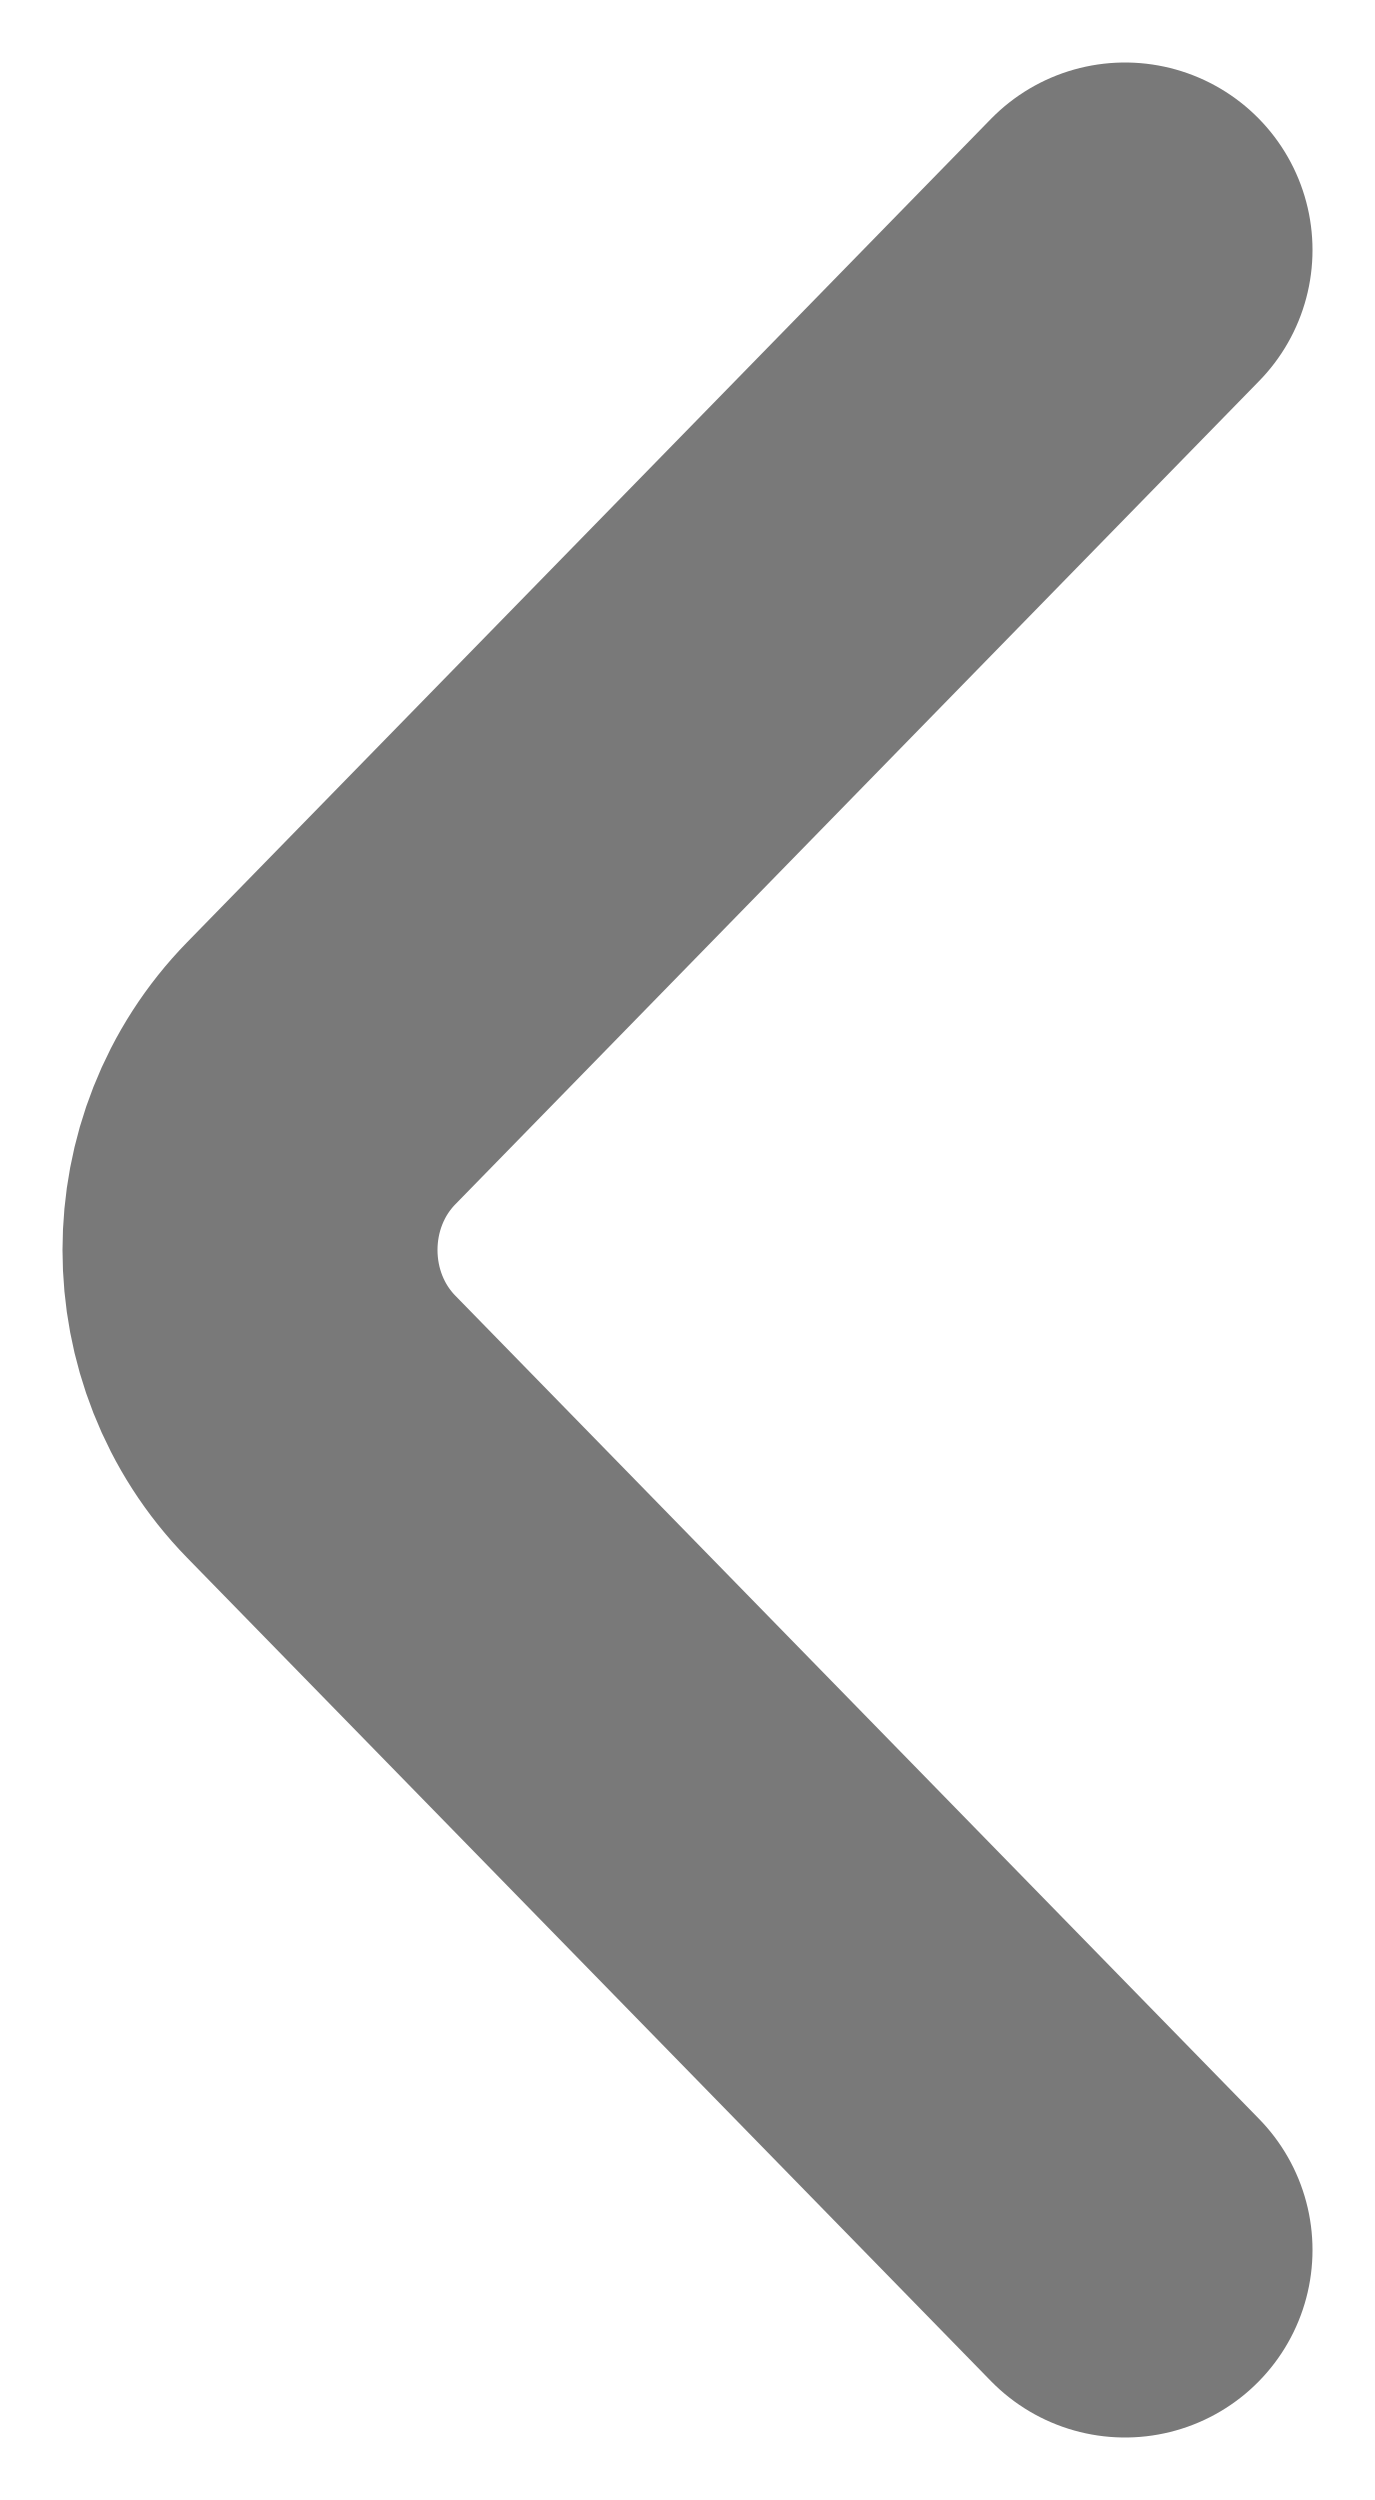
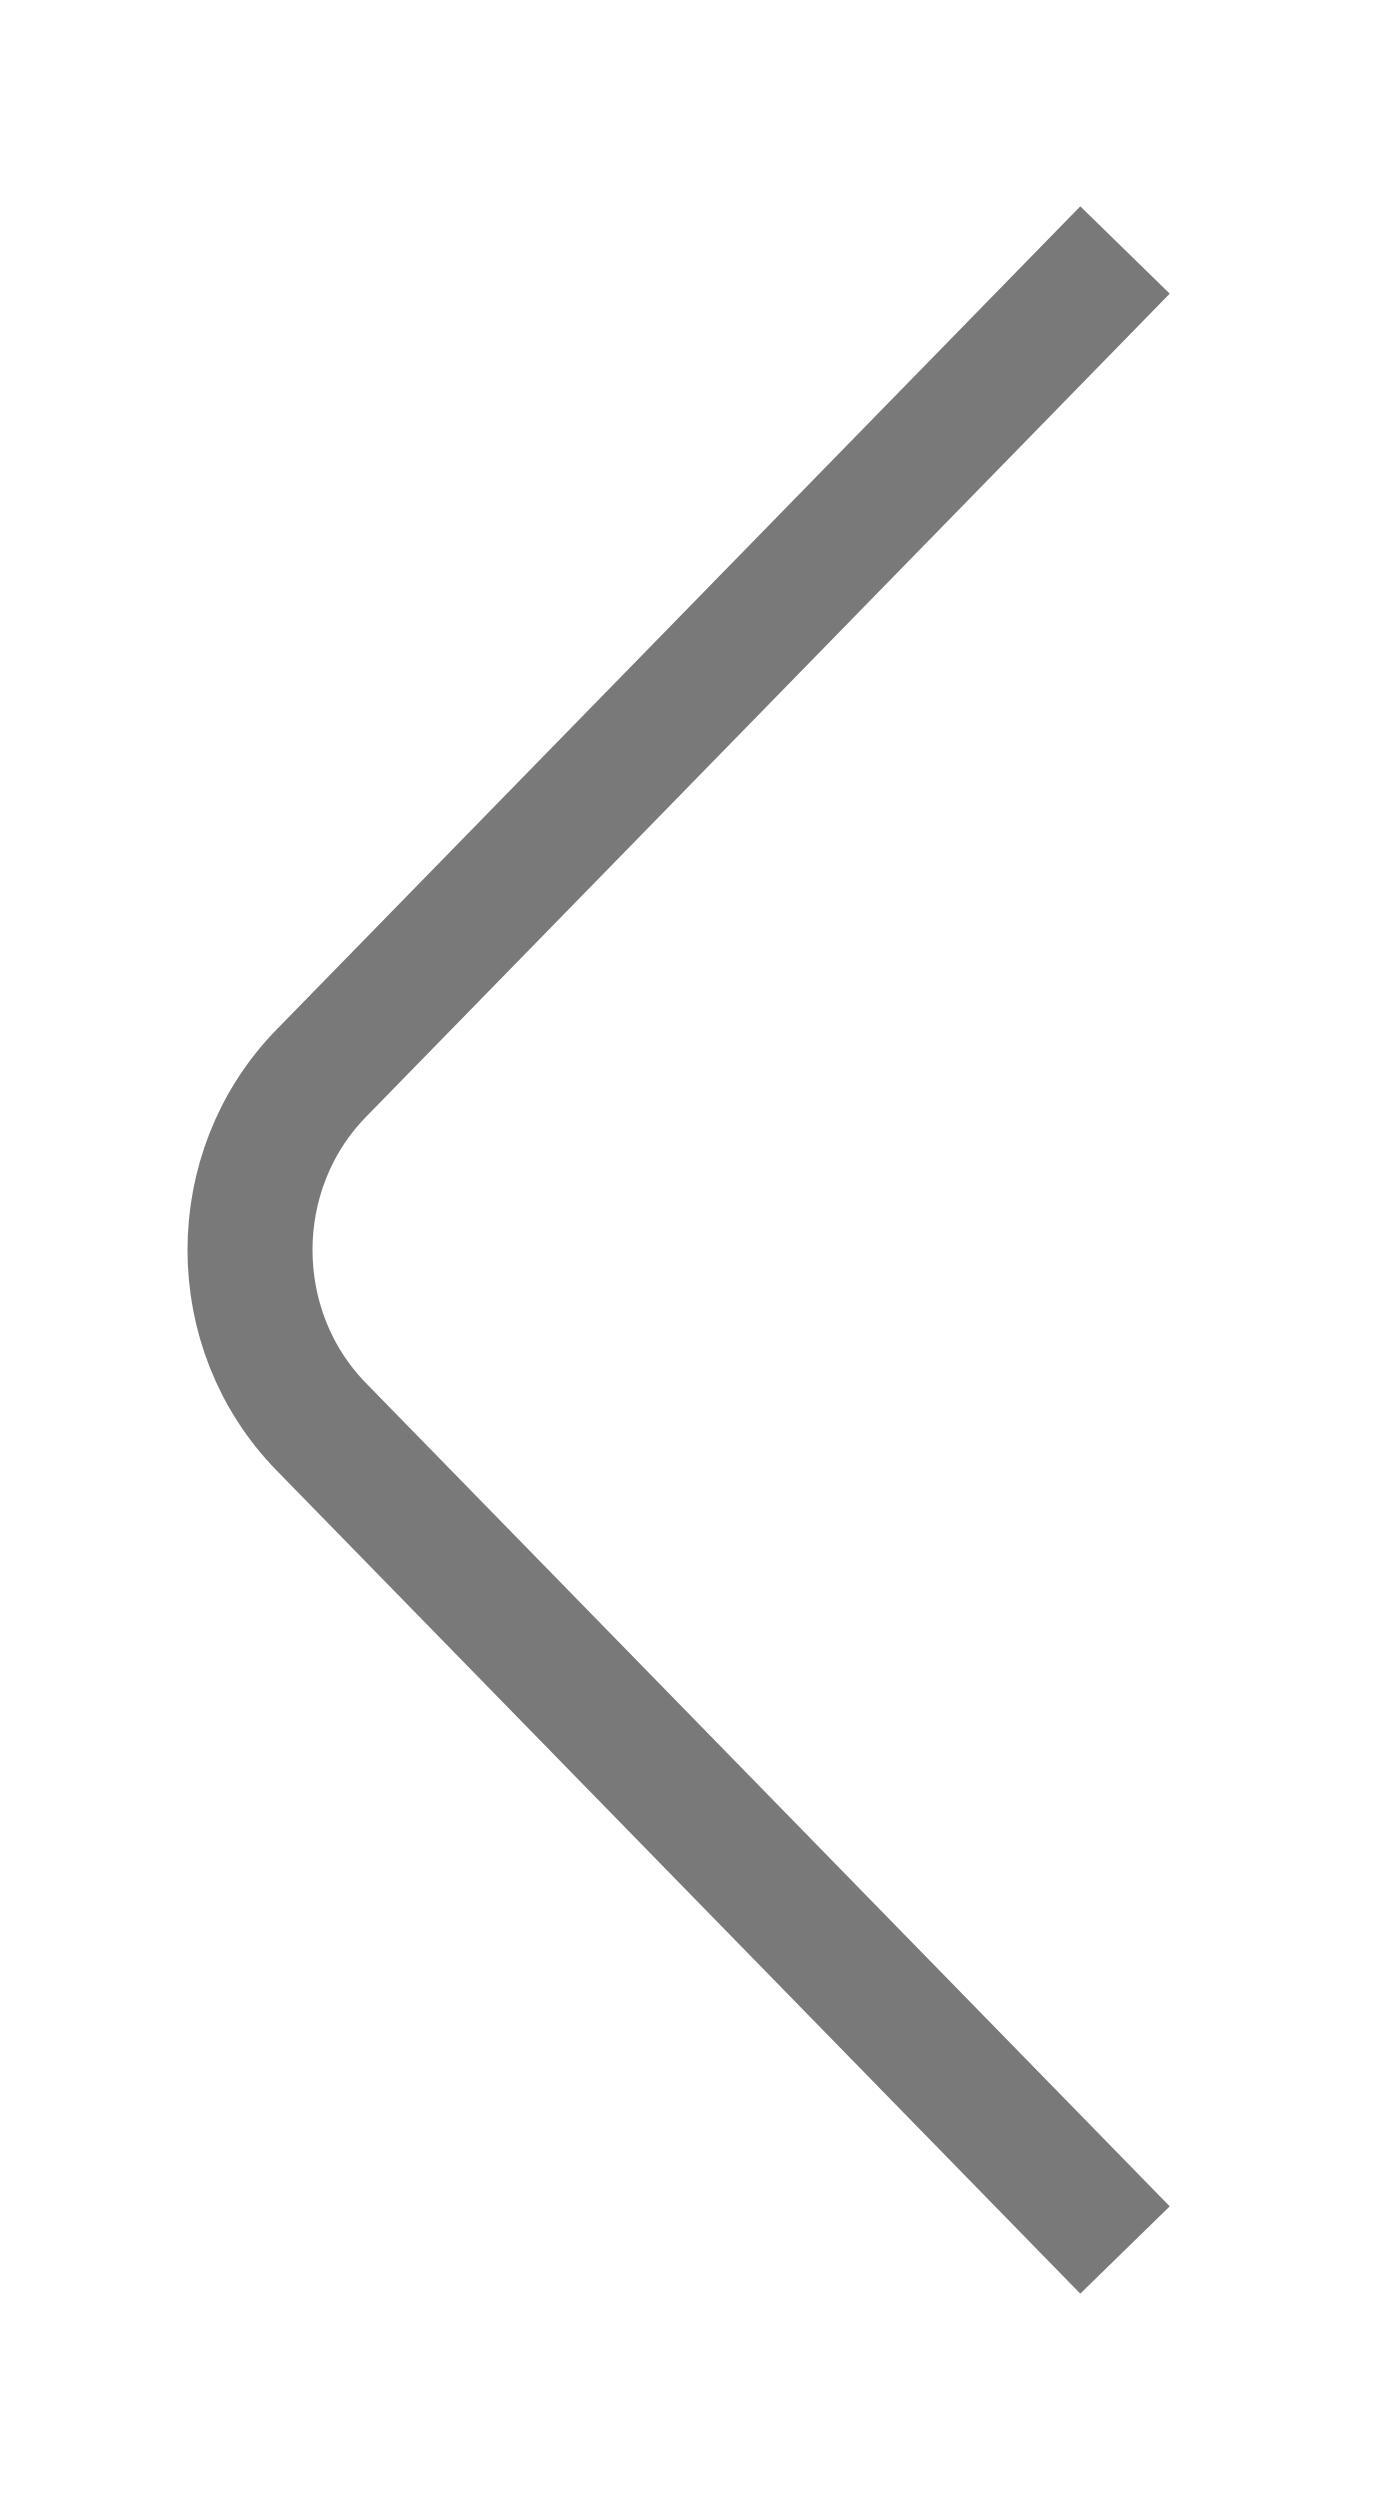
<svg xmlns="http://www.w3.org/2000/svg" width="11" height="20" viewBox="0 0 11 20" fill="none">
-   <path d="M9 18L2.57 11.414C1.81 10.636 1.81 9.364 2.57 8.586L9 2" stroke="#797979" stroke-width="3" stroke-miterlimit="10" stroke-linecap="round" stroke-linejoin="round" />
+   <path d="M9 18L2.57 11.414C1.81 10.636 1.81 9.364 2.57 8.586L9 2" stroke="#797979" strokeWidth="3" strokeMiterlimit="10" strokeLinecap="round" strokeLinejoin="round" />
</svg>
